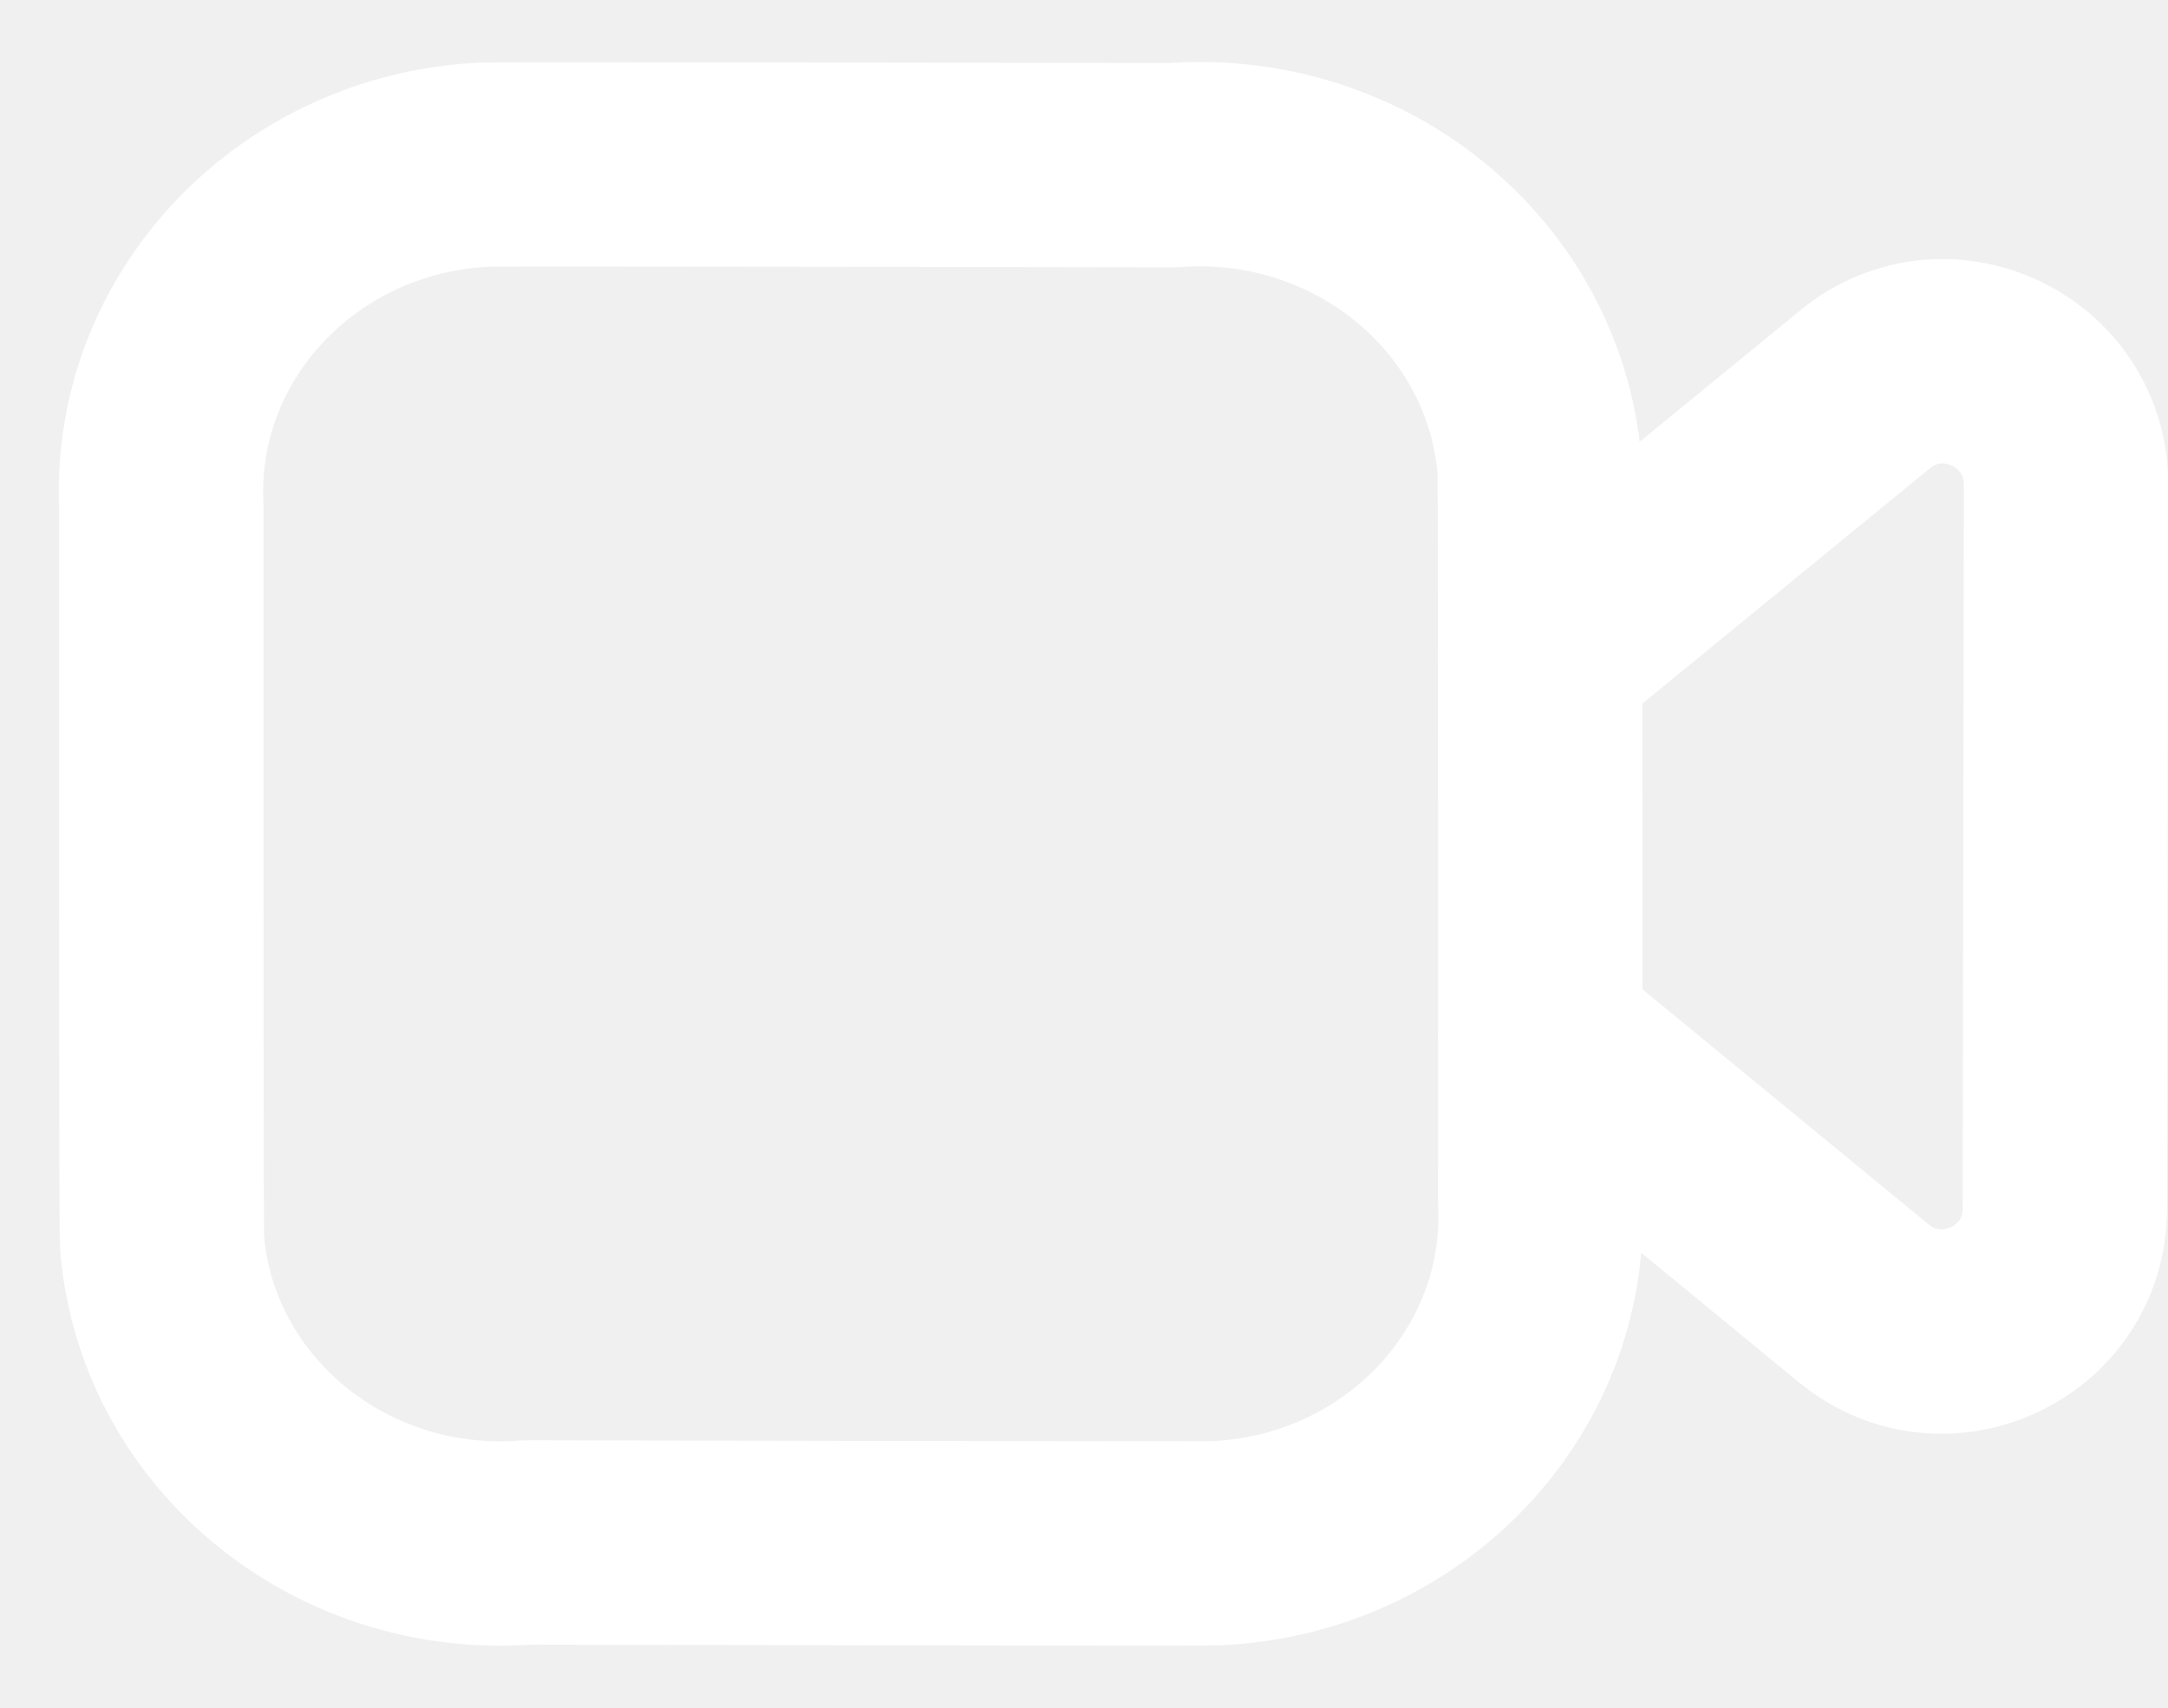
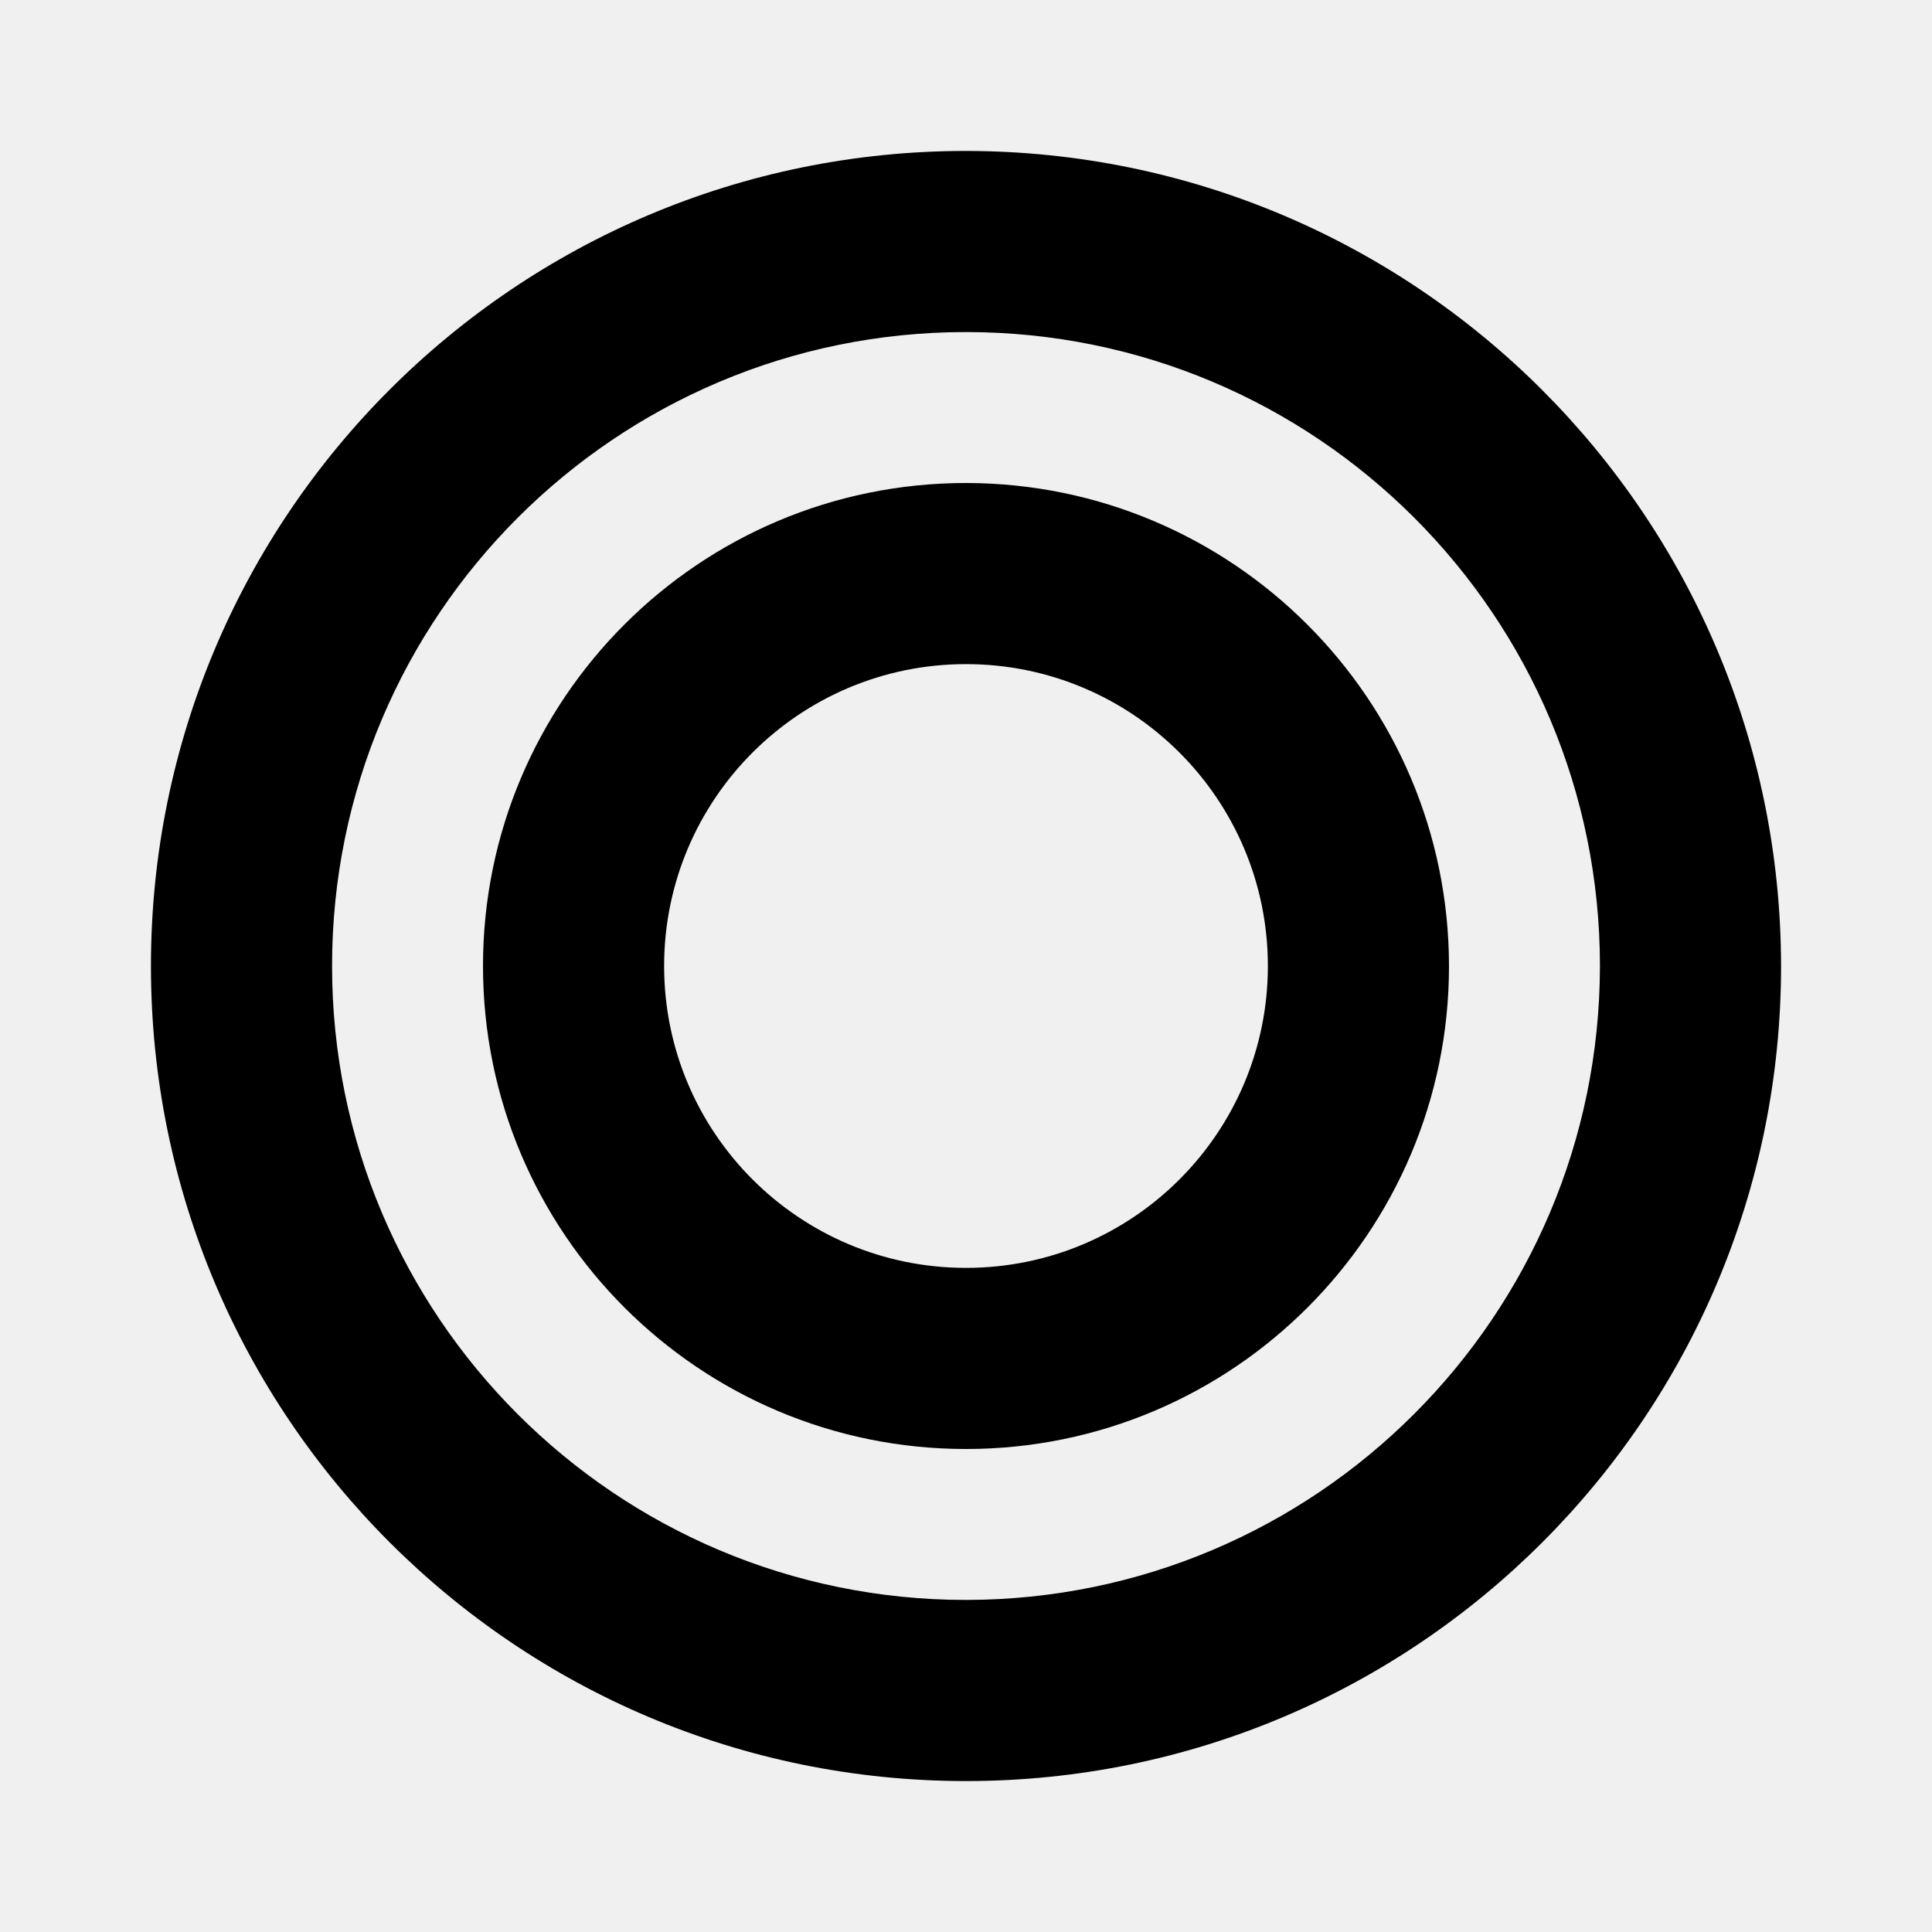
- <svg xmlns="http://www.w3.org/2000/svg" width="33" height="26" viewBox="0 0 33 26" fill="none">
-   <path fill-rule="evenodd" clip-rule="evenodd" d="M23.445 18.307C23.567 21.055 21.349 23.379 18.492 23.496C18.281 23.505 8.023 23.484 8.023 23.484C5.18 23.7 2.692 21.657 2.467 18.919C2.45 18.715 2.455 7.708 2.455 7.708C2.329 4.957 4.544 2.627 7.402 2.506C7.616 2.496 17.86 2.515 17.86 2.515C20.717 2.302 23.213 4.36 23.434 7.111C23.45 7.309 23.445 18.307 23.445 18.307Z" stroke="white" stroke-width="3.111" stroke-linecap="round" stroke-linejoin="round" />
-   <path d="M23.45 9.97L28.39 5.927C29.613 4.925 31.449 5.798 31.448 7.378L31.43 18.401C31.428 19.981 29.591 20.846 28.37 19.844L23.45 15.802" stroke="white" stroke-width="3.111" stroke-linecap="round" stroke-linejoin="round" />
+ <svg xmlns="http://www.w3.org/2000/svg" width="32" height="32" fill="#000000" viewBox="0 0 256 256">
+   <path d="M128,20A108,108,0,1,0,236,128,108.12,108.12,0,0,0,128,20Zm0,192a84,84,0,1,1,84-84A84.09,84.09,0,0,1,128,212Zm0-148a64,64,0,1,0,64,64A64.07,64.07,0,0,0,128,64Zm0,104a40,40,0,1,1,40-40A40,40,0,0,1,128,168Z" />
</svg>
